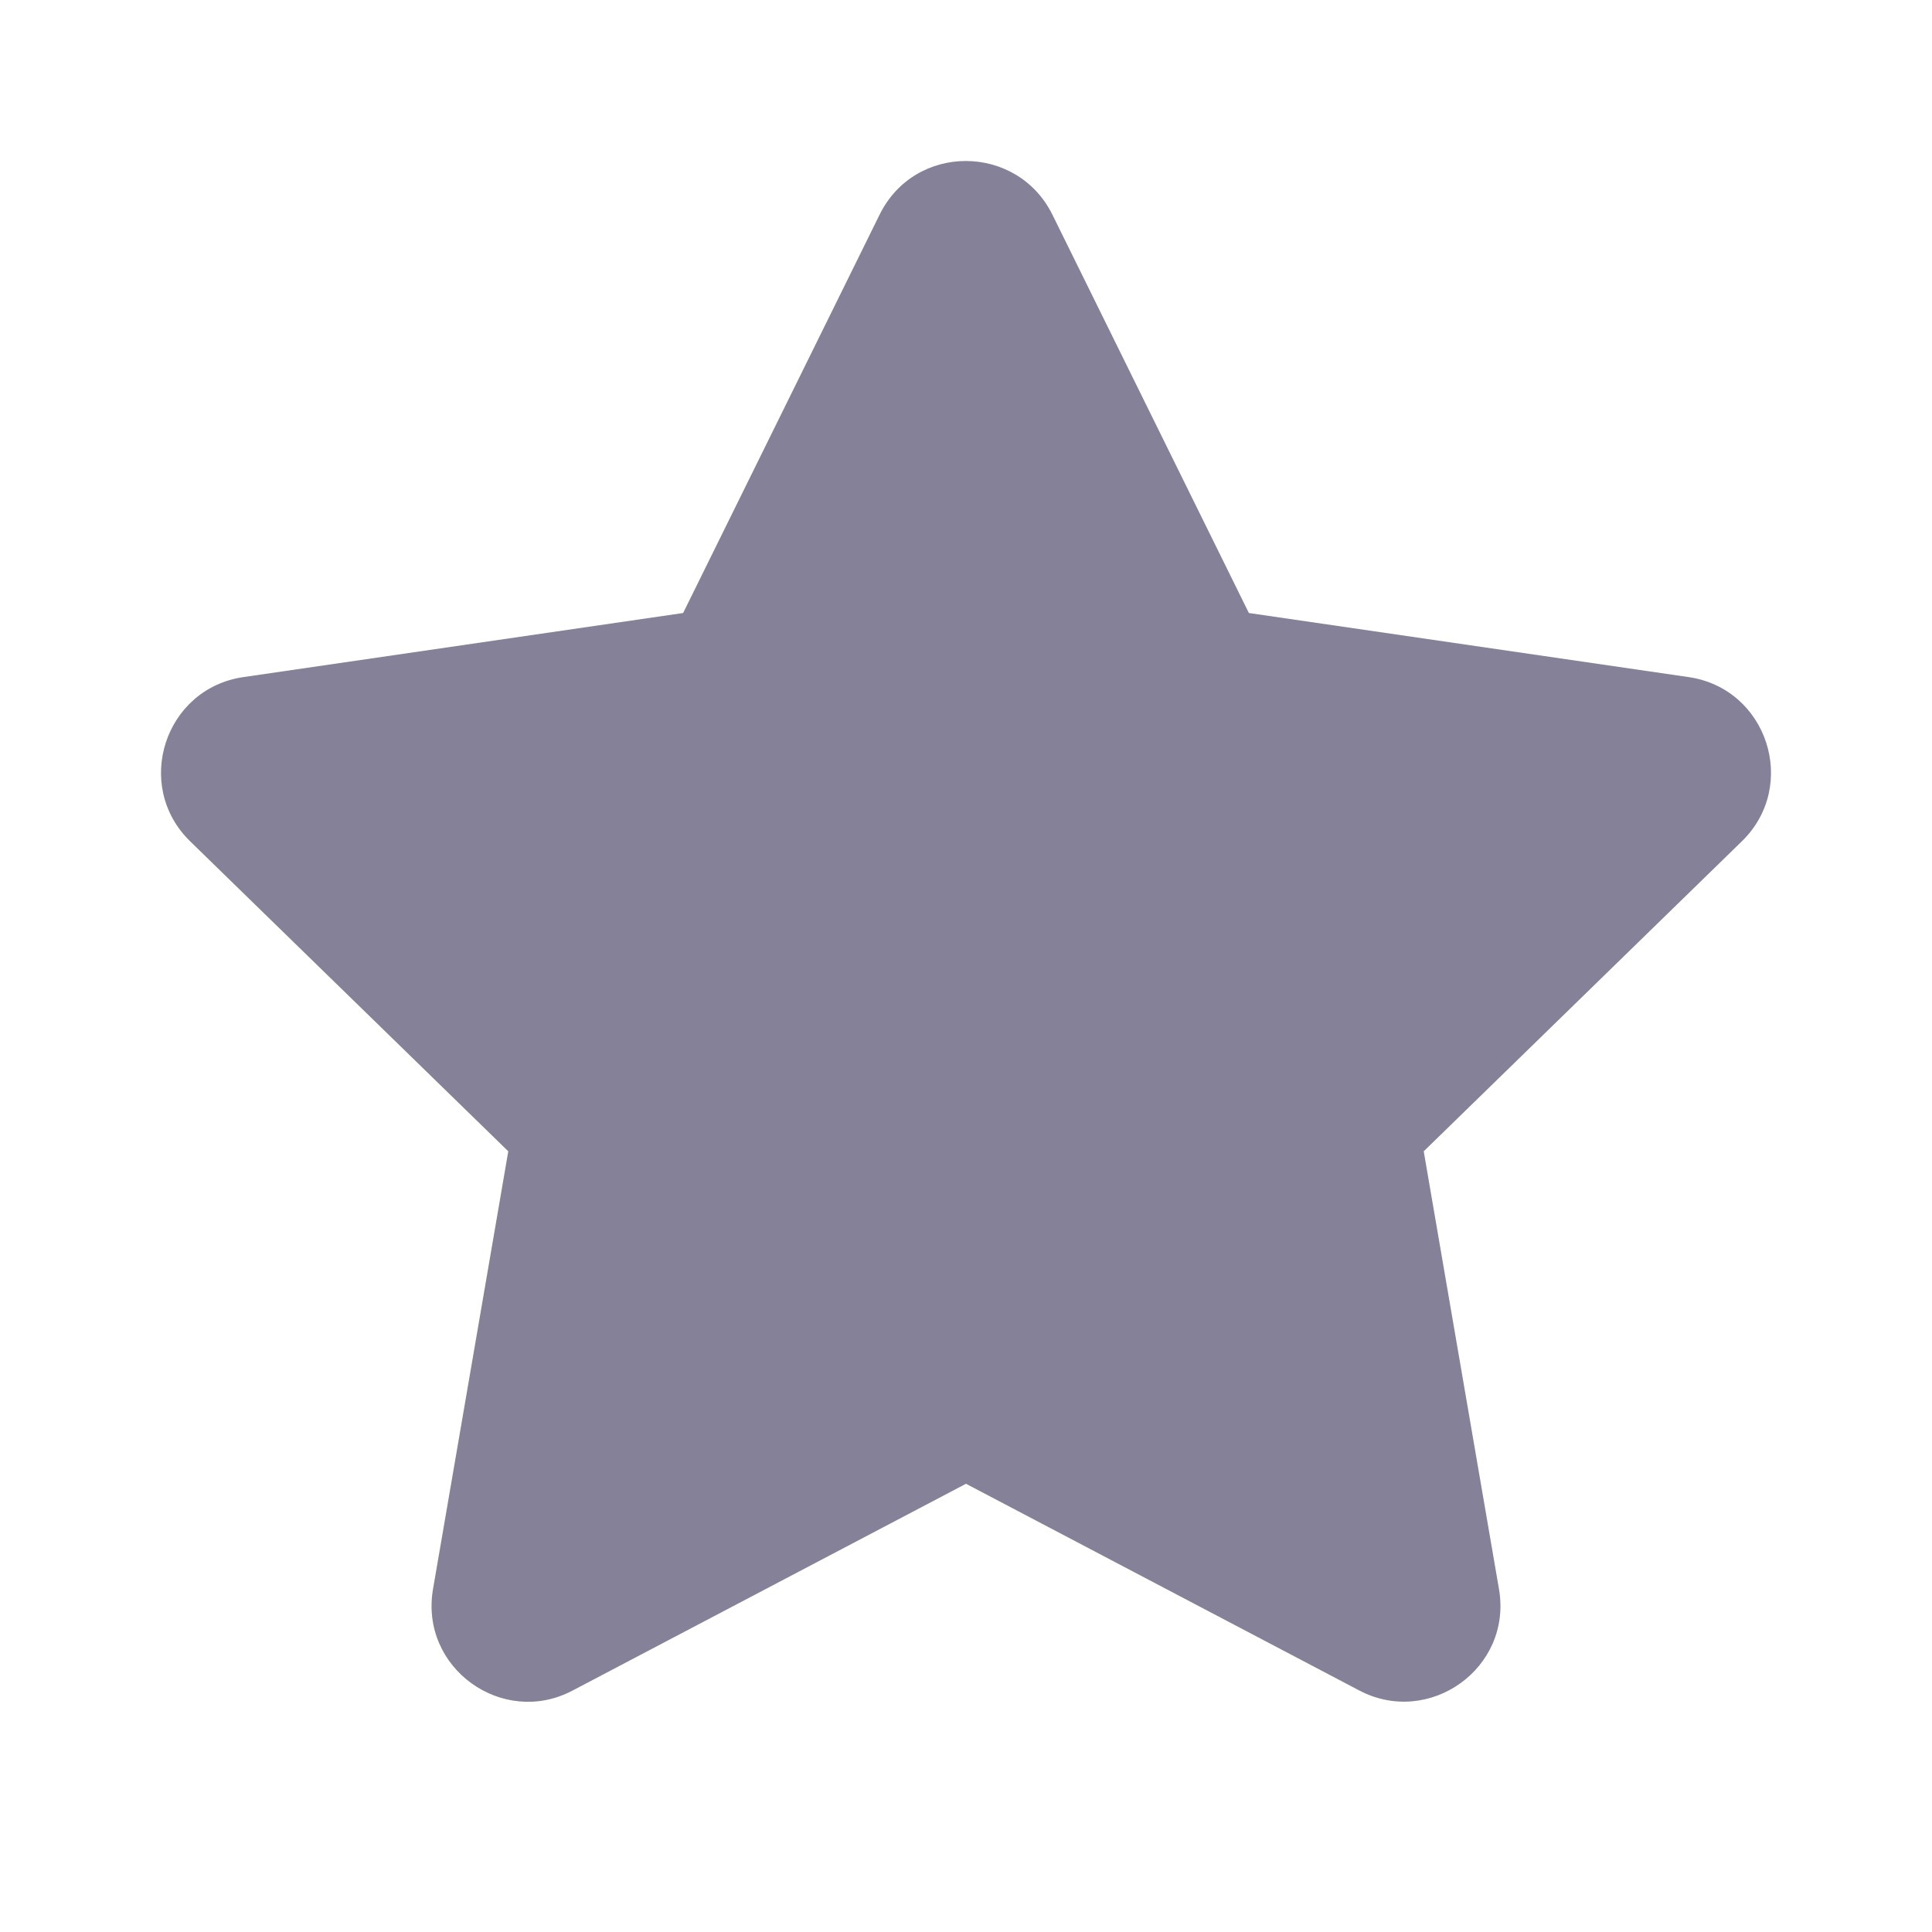
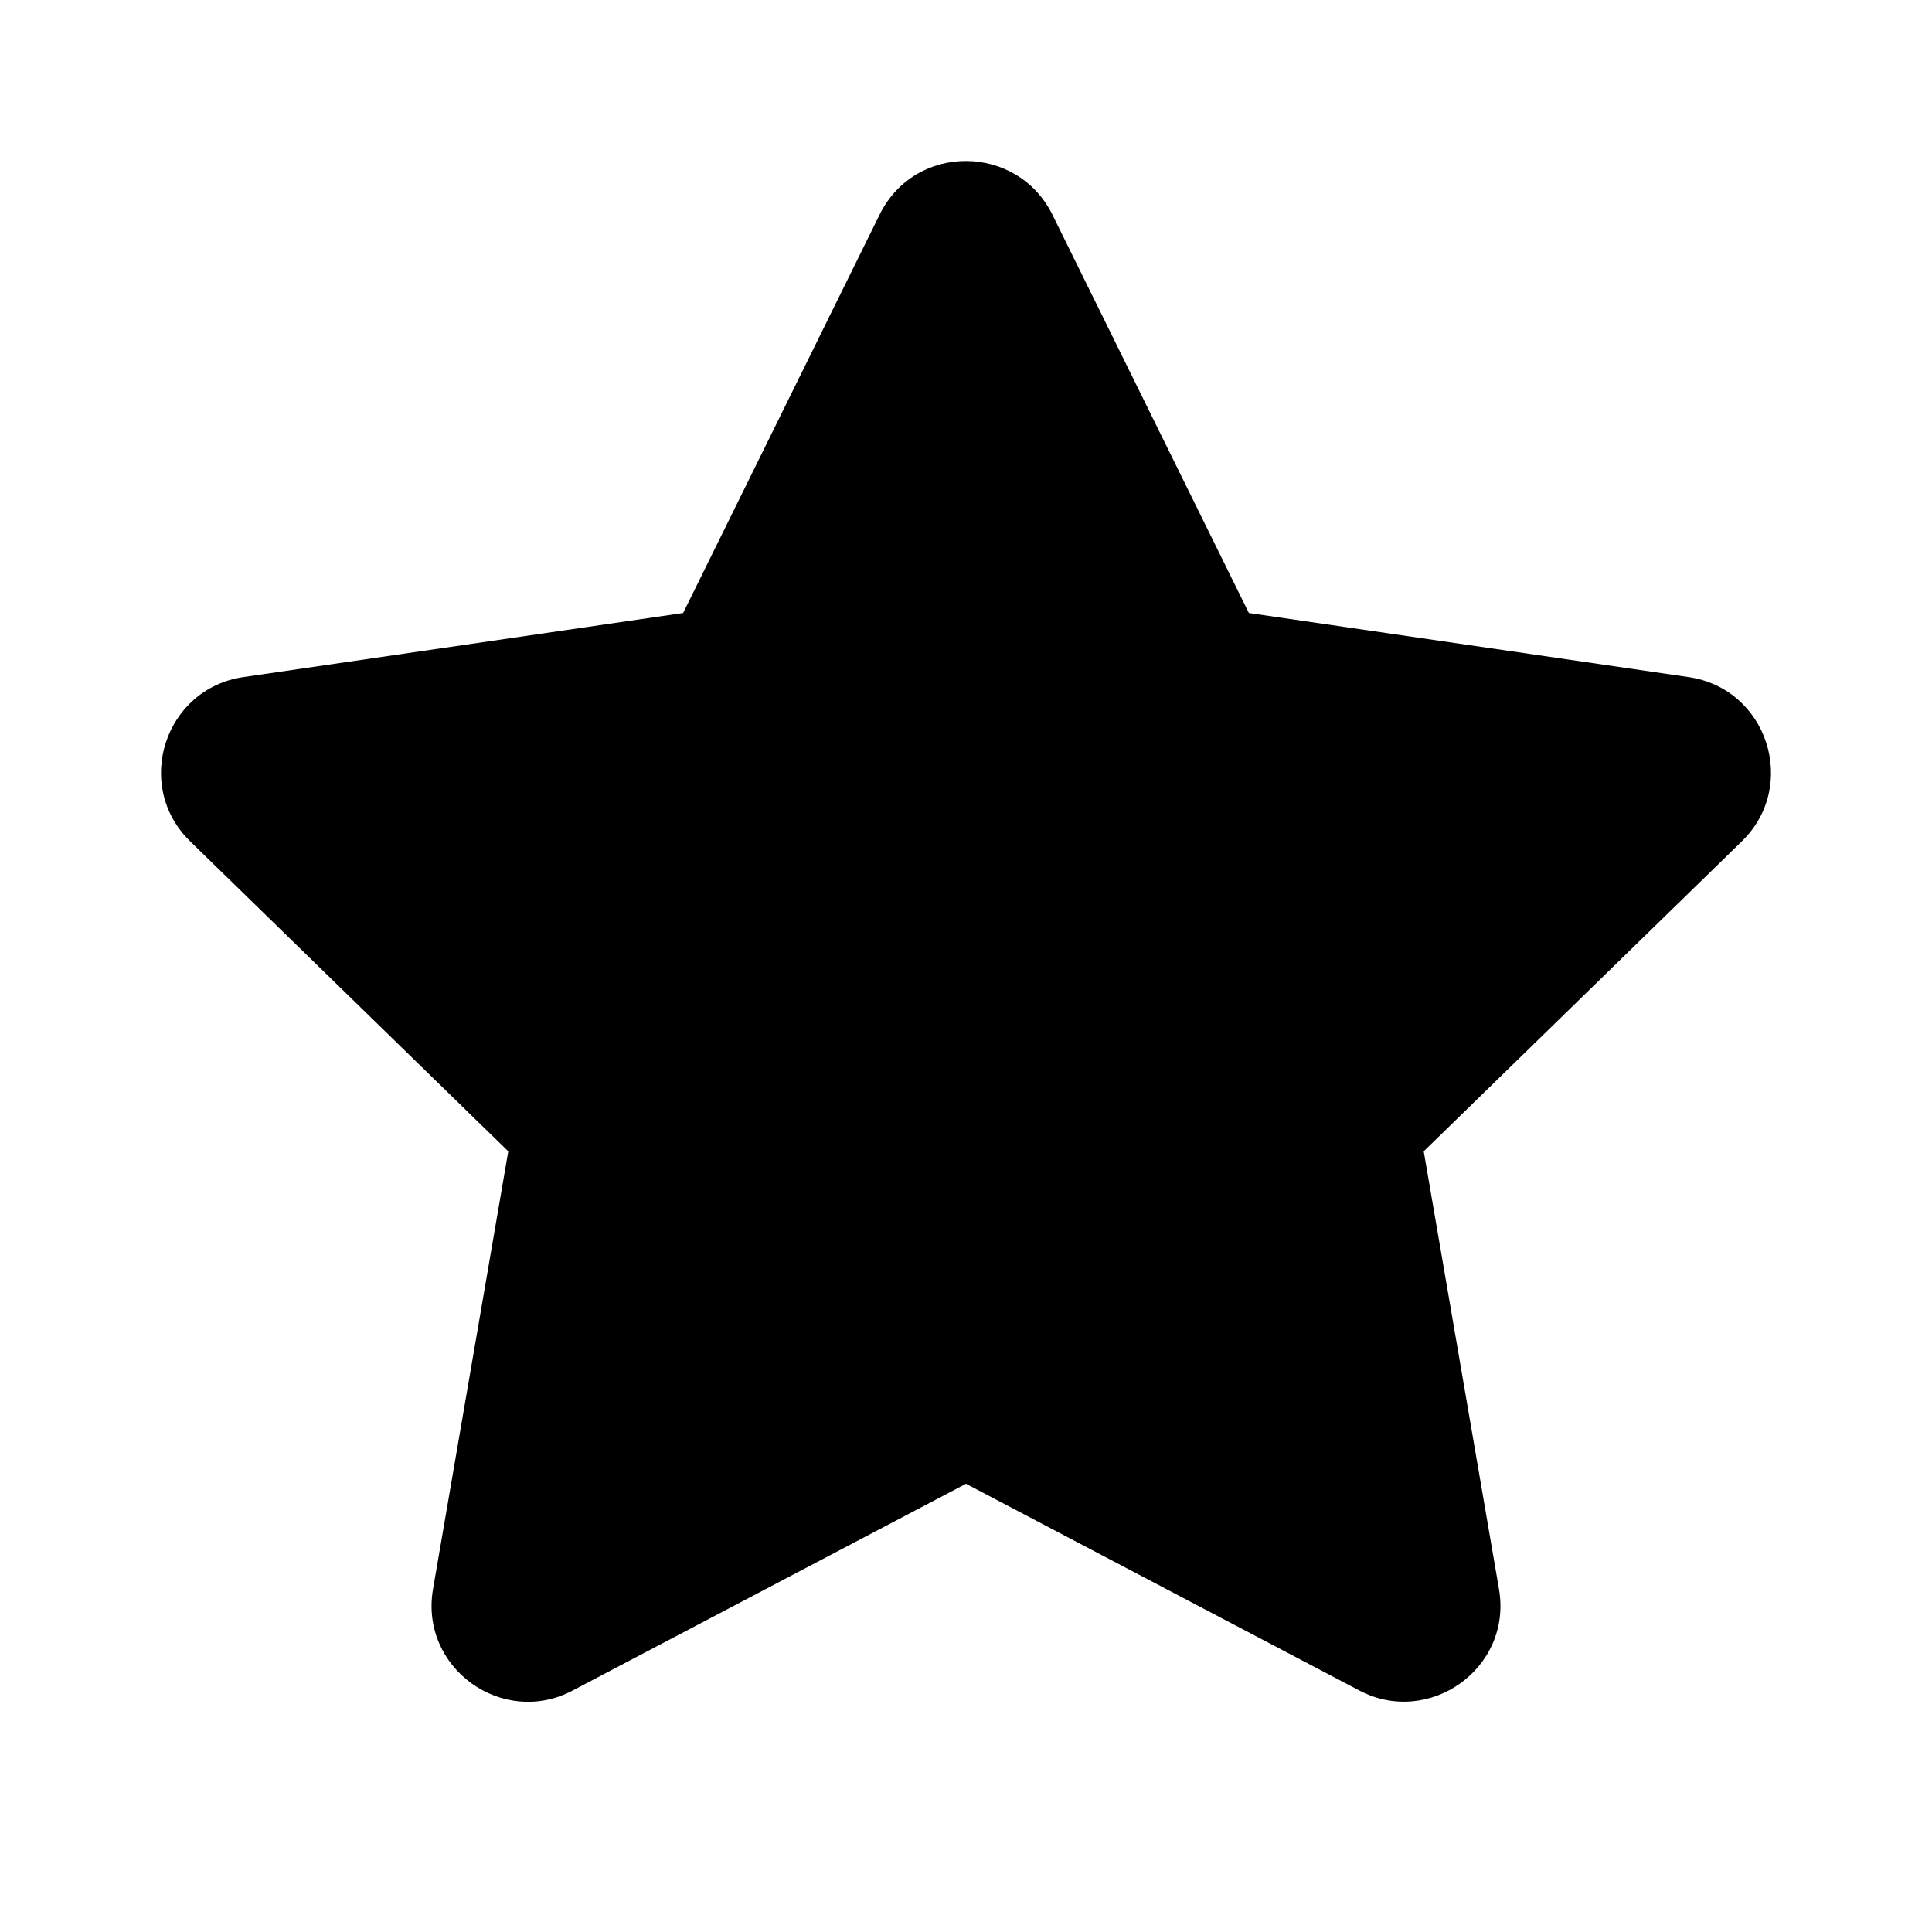
<svg xmlns="http://www.w3.org/2000/svg" width="24px" height="24px" viewBox="0 0 24 24" version="1.1">
  <g id="Assets" stroke="none" stroke-width="1" fill="none" fill-rule="evenodd">
    <g id="assets" transform="translate(-767, -2829)">
      <g id="icon/Star" transform="translate(767, 2829)">
        <rect id="bound" x="0" y="0" width="24" height="24" />
-         <path d="M10.927,2.666 L8.486,7.615 L3.024,8.411 C2.045,8.553 1.652,9.76 2.363,10.452 L6.314,14.302 L5.379,19.741 C5.211,20.724 6.247,21.46 7.114,21 L12,18.432 L16.886,21 C17.753,21.456 18.789,20.724 18.621,19.741 L17.686,14.302 L21.637,10.452 C22.348,9.76 21.955,8.553 20.976,8.411 L15.514,7.615 L13.073,2.666 C12.636,1.784 11.368,1.772 10.927,2.666 Z" id="Mask" fill="#858199" fill-rule="evenodd" />
+         <path d="M10.927,2.666 L8.486,7.615 L3.024,8.411 C2.045,8.553 1.652,9.76 2.363,10.452 L6.314,14.302 L5.379,19.741 C5.211,20.724 6.247,21.46 7.114,21 L12,18.432 L16.886,21 C17.753,21.456 18.789,20.724 18.621,19.741 L17.686,14.302 L21.637,10.452 C22.348,9.76 21.955,8.553 20.976,8.411 L15.514,7.615 L13.073,2.666 C12.636,1.784 11.368,1.772 10.927,2.666 Z" id="Mask" fill="#000" fill-rule="evenodd" />
      </g>
    </g>
  </g>
</svg>
